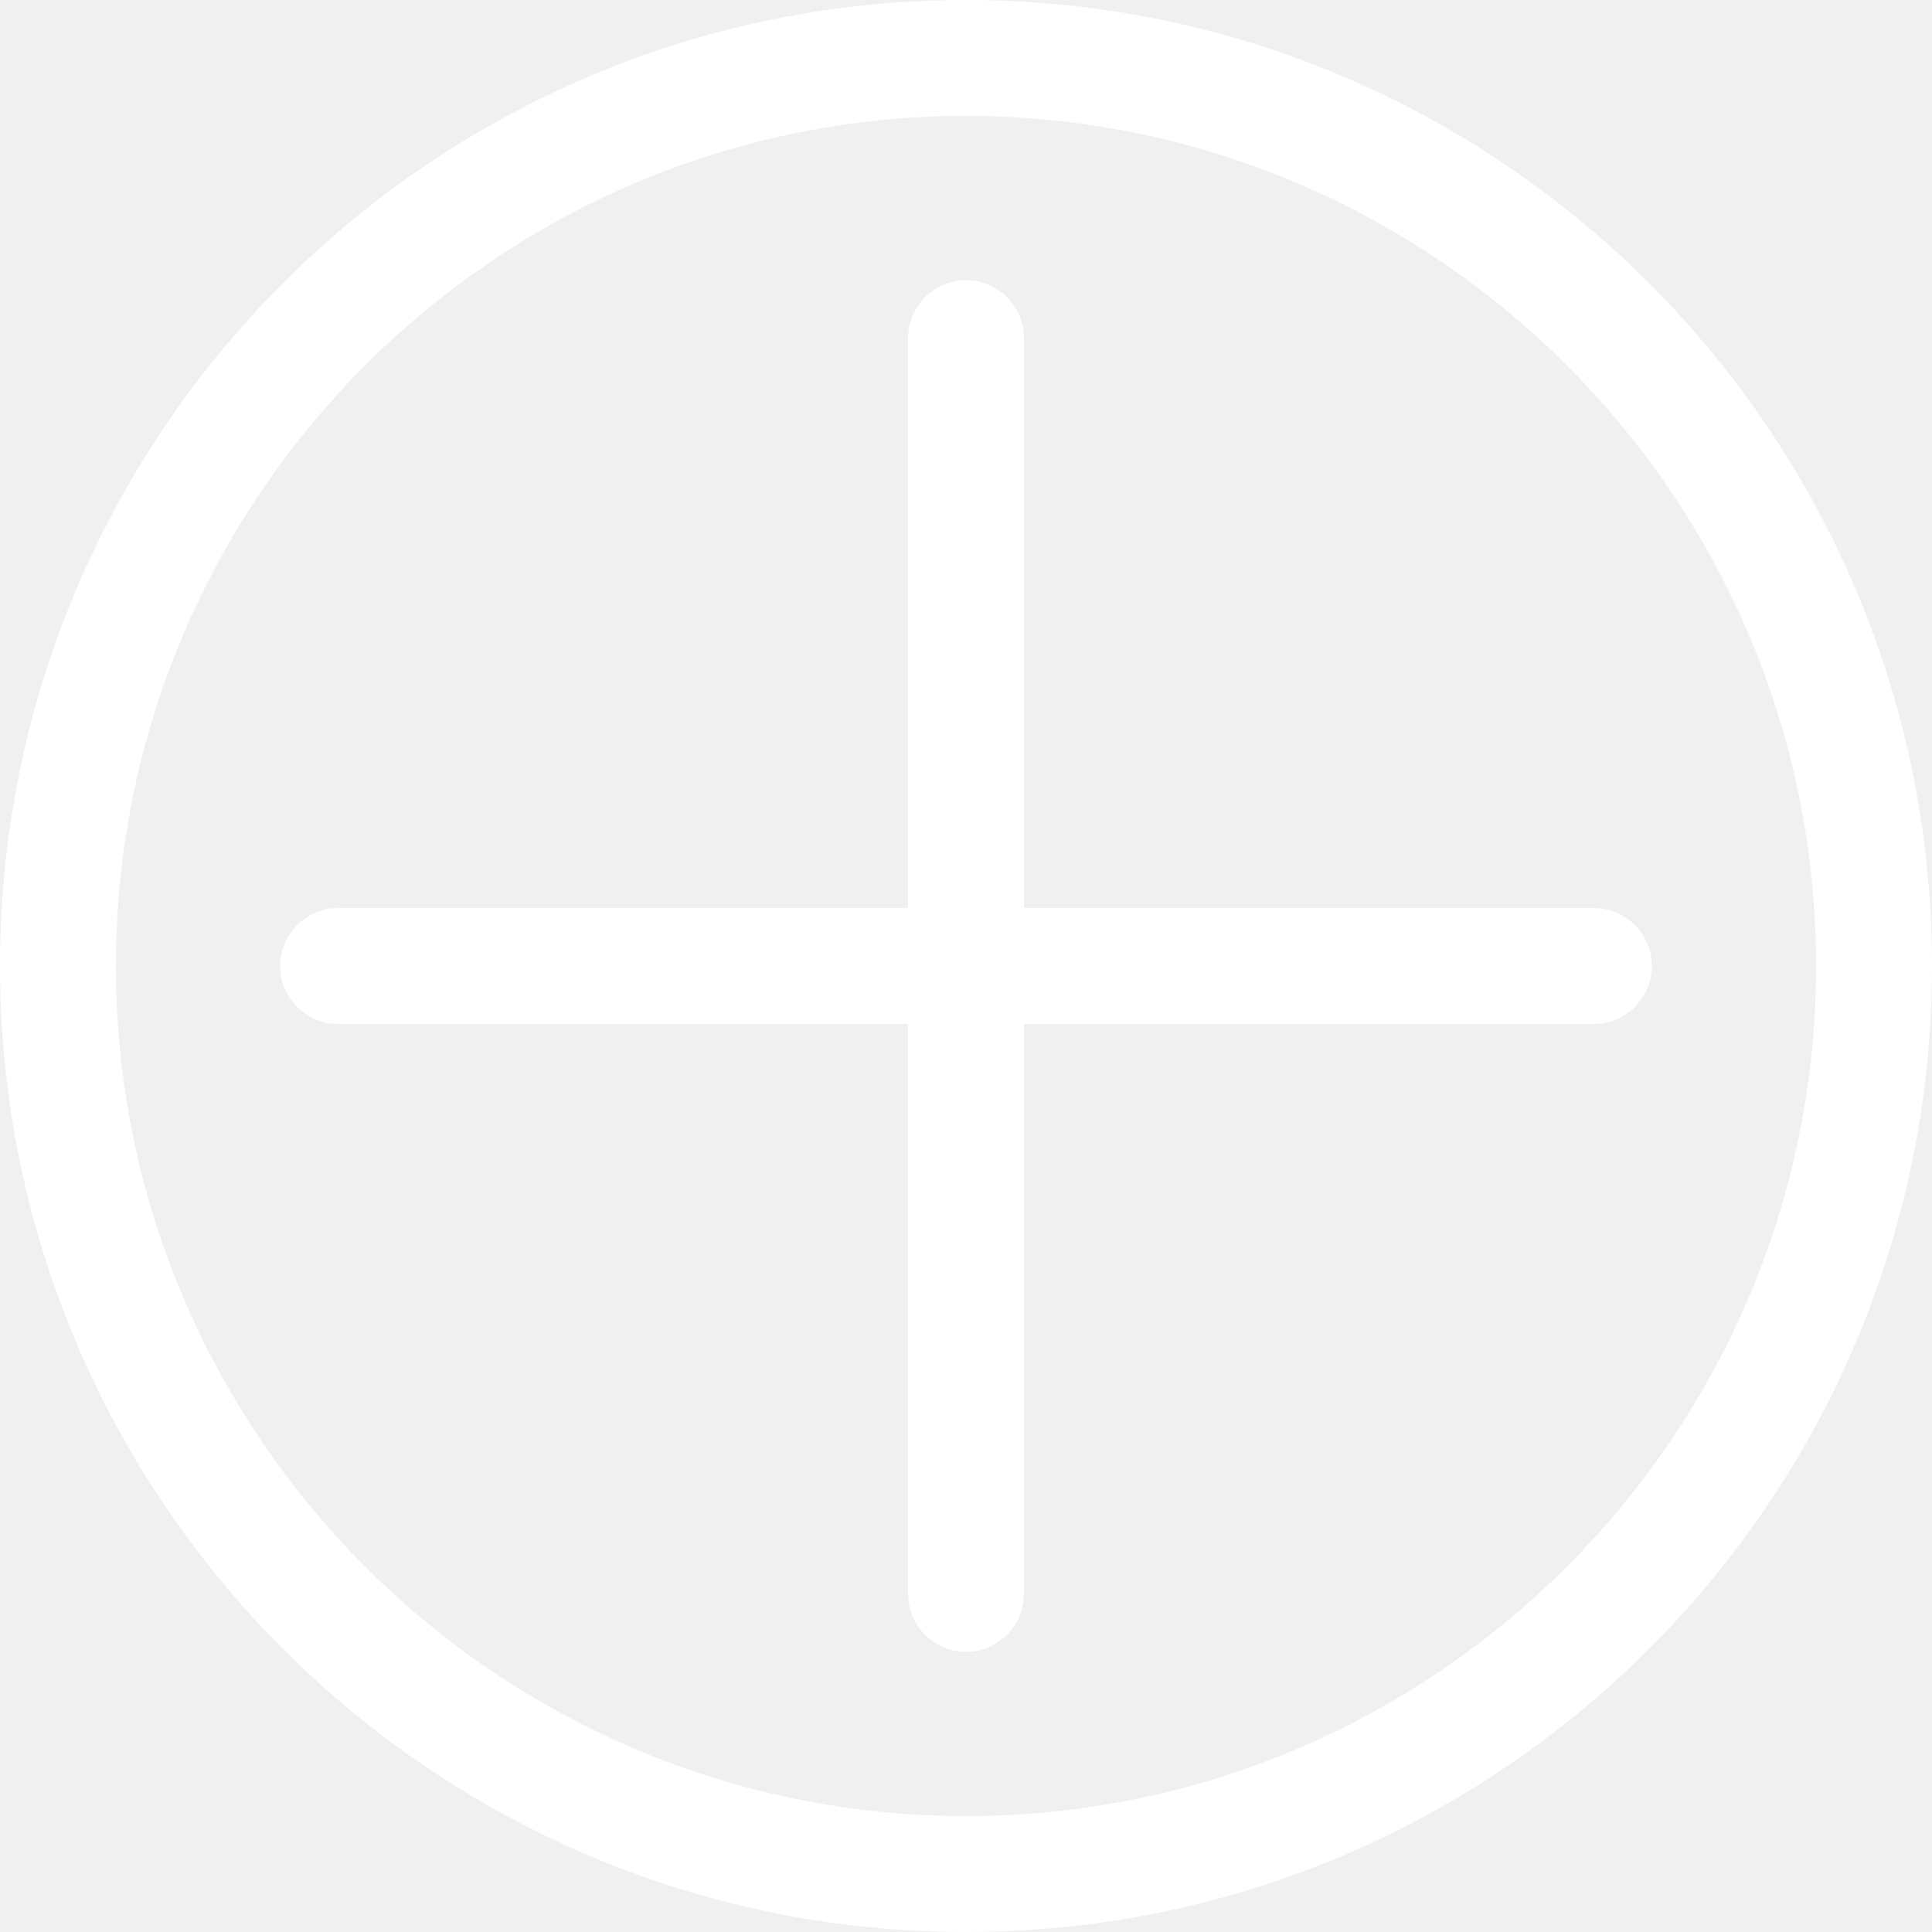
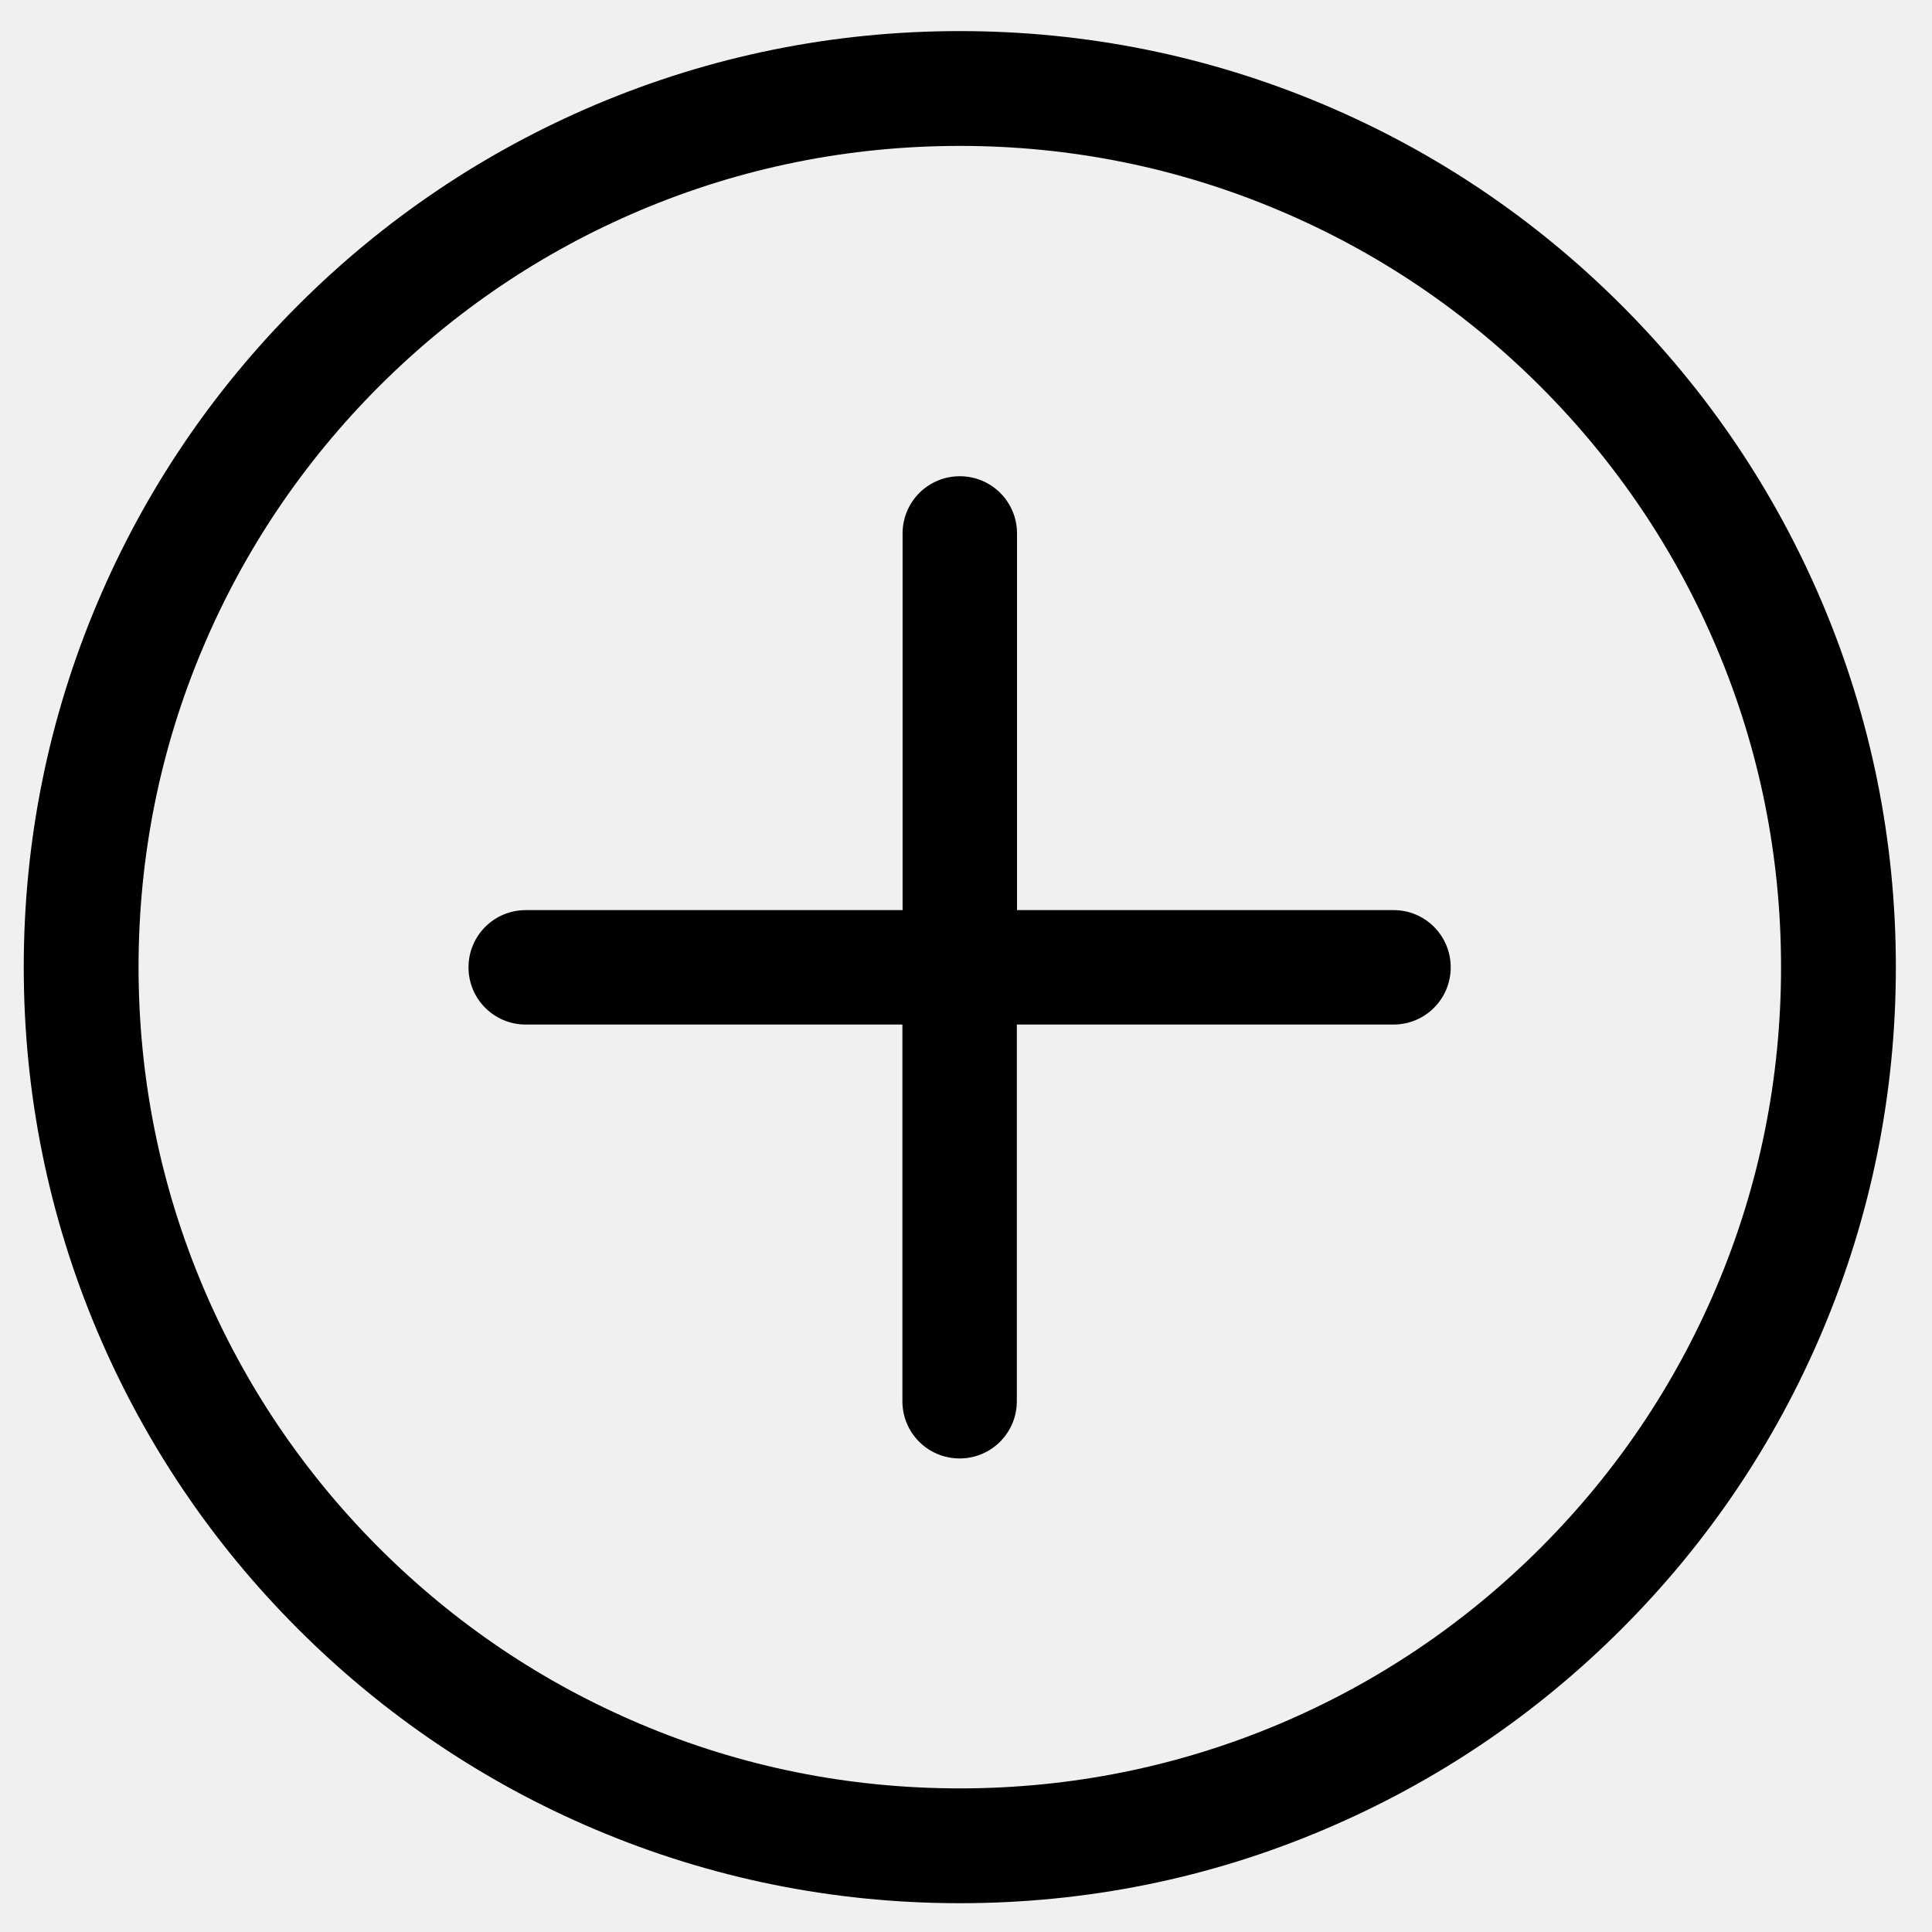
- <svg xmlns="http://www.w3.org/2000/svg" t="1578737346743" class="icon" viewBox="0 0 1024 1024" version="1.1" p-id="3743" width="128" height="128">
+ <svg xmlns="http://www.w3.org/2000/svg" t="1579842950578" class="icon" viewBox="0 0 1024 1024" version="1.1" p-id="2080" width="128" height="128">
  <defs>
    <style type="text/css" />
  </defs>
-   <path d="M512 0C229.376 0 0 229.376 0 512s229.376 512 512 512 512-229.376 512-512S794.624 0 512 0z m0 962.56c-248.32 0-450.56-202.24-450.56-450.56s202.24-450.56 450.56-450.56 450.56 202.24 450.56 450.56-202.24 450.56-450.56 450.56z" p-id="3744" fill="#ffffff" />
-   <path d="M844.8 481.28h-302.08V179.2c0-16.896-13.824-30.72-30.72-30.72s-30.72 13.824-30.72 30.72v302.08H179.2c-16.896 0-30.72 13.824-30.72 30.72s13.824 30.72 30.72 30.72h302.08v302.08c0 16.896 13.824 30.72 30.72 30.72s30.72-13.824 30.72-30.72v-302.08h302.08c16.896 0 30.72-13.824 30.72-30.72s-13.824-30.72-30.72-30.72z" p-id="3745" fill="#ffffff" />
+   <path d="M508.715 1008.736c-66.919 0-131.917-13.141-193.074-39.019-59.034-24.968-112.104-60.753-157.694-106.342-45.59-45.59-81.273-98.559-106.342-157.694-25.878-61.157-39.019-126.155-39.019-193.074s13.141-131.917 39.019-193.074c24.968-59.034 60.753-112.104 106.342-157.694 45.59-45.59 98.559-81.273 157.694-106.342 61.157-25.878 126.155-39.019 193.074-39.019s131.917 13.141 193.074 39.019c59.034 24.968 112.104 60.753 157.694 106.342 45.59 45.59 81.273 98.559 106.342 157.694 25.878 61.157 39.019 126.155 39.019 193.074s-13.141 131.917-39.019 193.074c-24.968 59.034-60.753 112.104-106.342 157.694-45.59 45.59-98.559 81.273-157.694 106.342C640.632 995.696 575.634 1008.736 508.715 1008.736zM508.715 77.331c-58.832 0-115.844 11.524-169.42 34.167-51.857 21.936-98.458 53.373-138.387 93.302s-71.367 86.53-93.302 138.387c-22.744 53.677-34.167 110.689-34.167 169.42s11.524 115.844 34.167 169.42c21.936 51.857 53.373 98.458 93.302 138.387 40.03 40.03 86.53 71.367 138.387 93.302 53.677 22.744 110.689 34.167 169.42 34.167s115.844-11.524 169.42-34.167c51.857-21.936 98.458-53.373 138.387-93.302 40.03-40.03 71.367-86.53 93.302-138.387 22.744-53.677 34.167-110.689 34.167-169.42S932.568 396.964 909.823 343.288c-21.936-51.857-53.373-98.458-93.302-138.387-40.03-40.03-86.53-71.367-138.387-93.302C624.458 88.854 567.446 77.331 508.715 77.331z" p-id="2081" />
+   <path d="M738.685 482.382 539.04 482.382 539.04 282.737c0-16.78-13.546-30.326-30.326-30.326s-30.326 13.546-30.326 30.326l0 199.645L278.643 482.382c-16.78 0-30.326 13.546-30.326 30.326s13.546 30.326 30.326 30.326l199.645 0 0 199.645c0 16.78 13.546 30.326 30.326 30.326s30.326-13.546 30.326-30.326L538.939 543.033l199.645 0c16.78 0 30.326-13.546 30.326-30.326S755.364 482.382 738.685 482.382z" p-id="2082" />
</svg>
